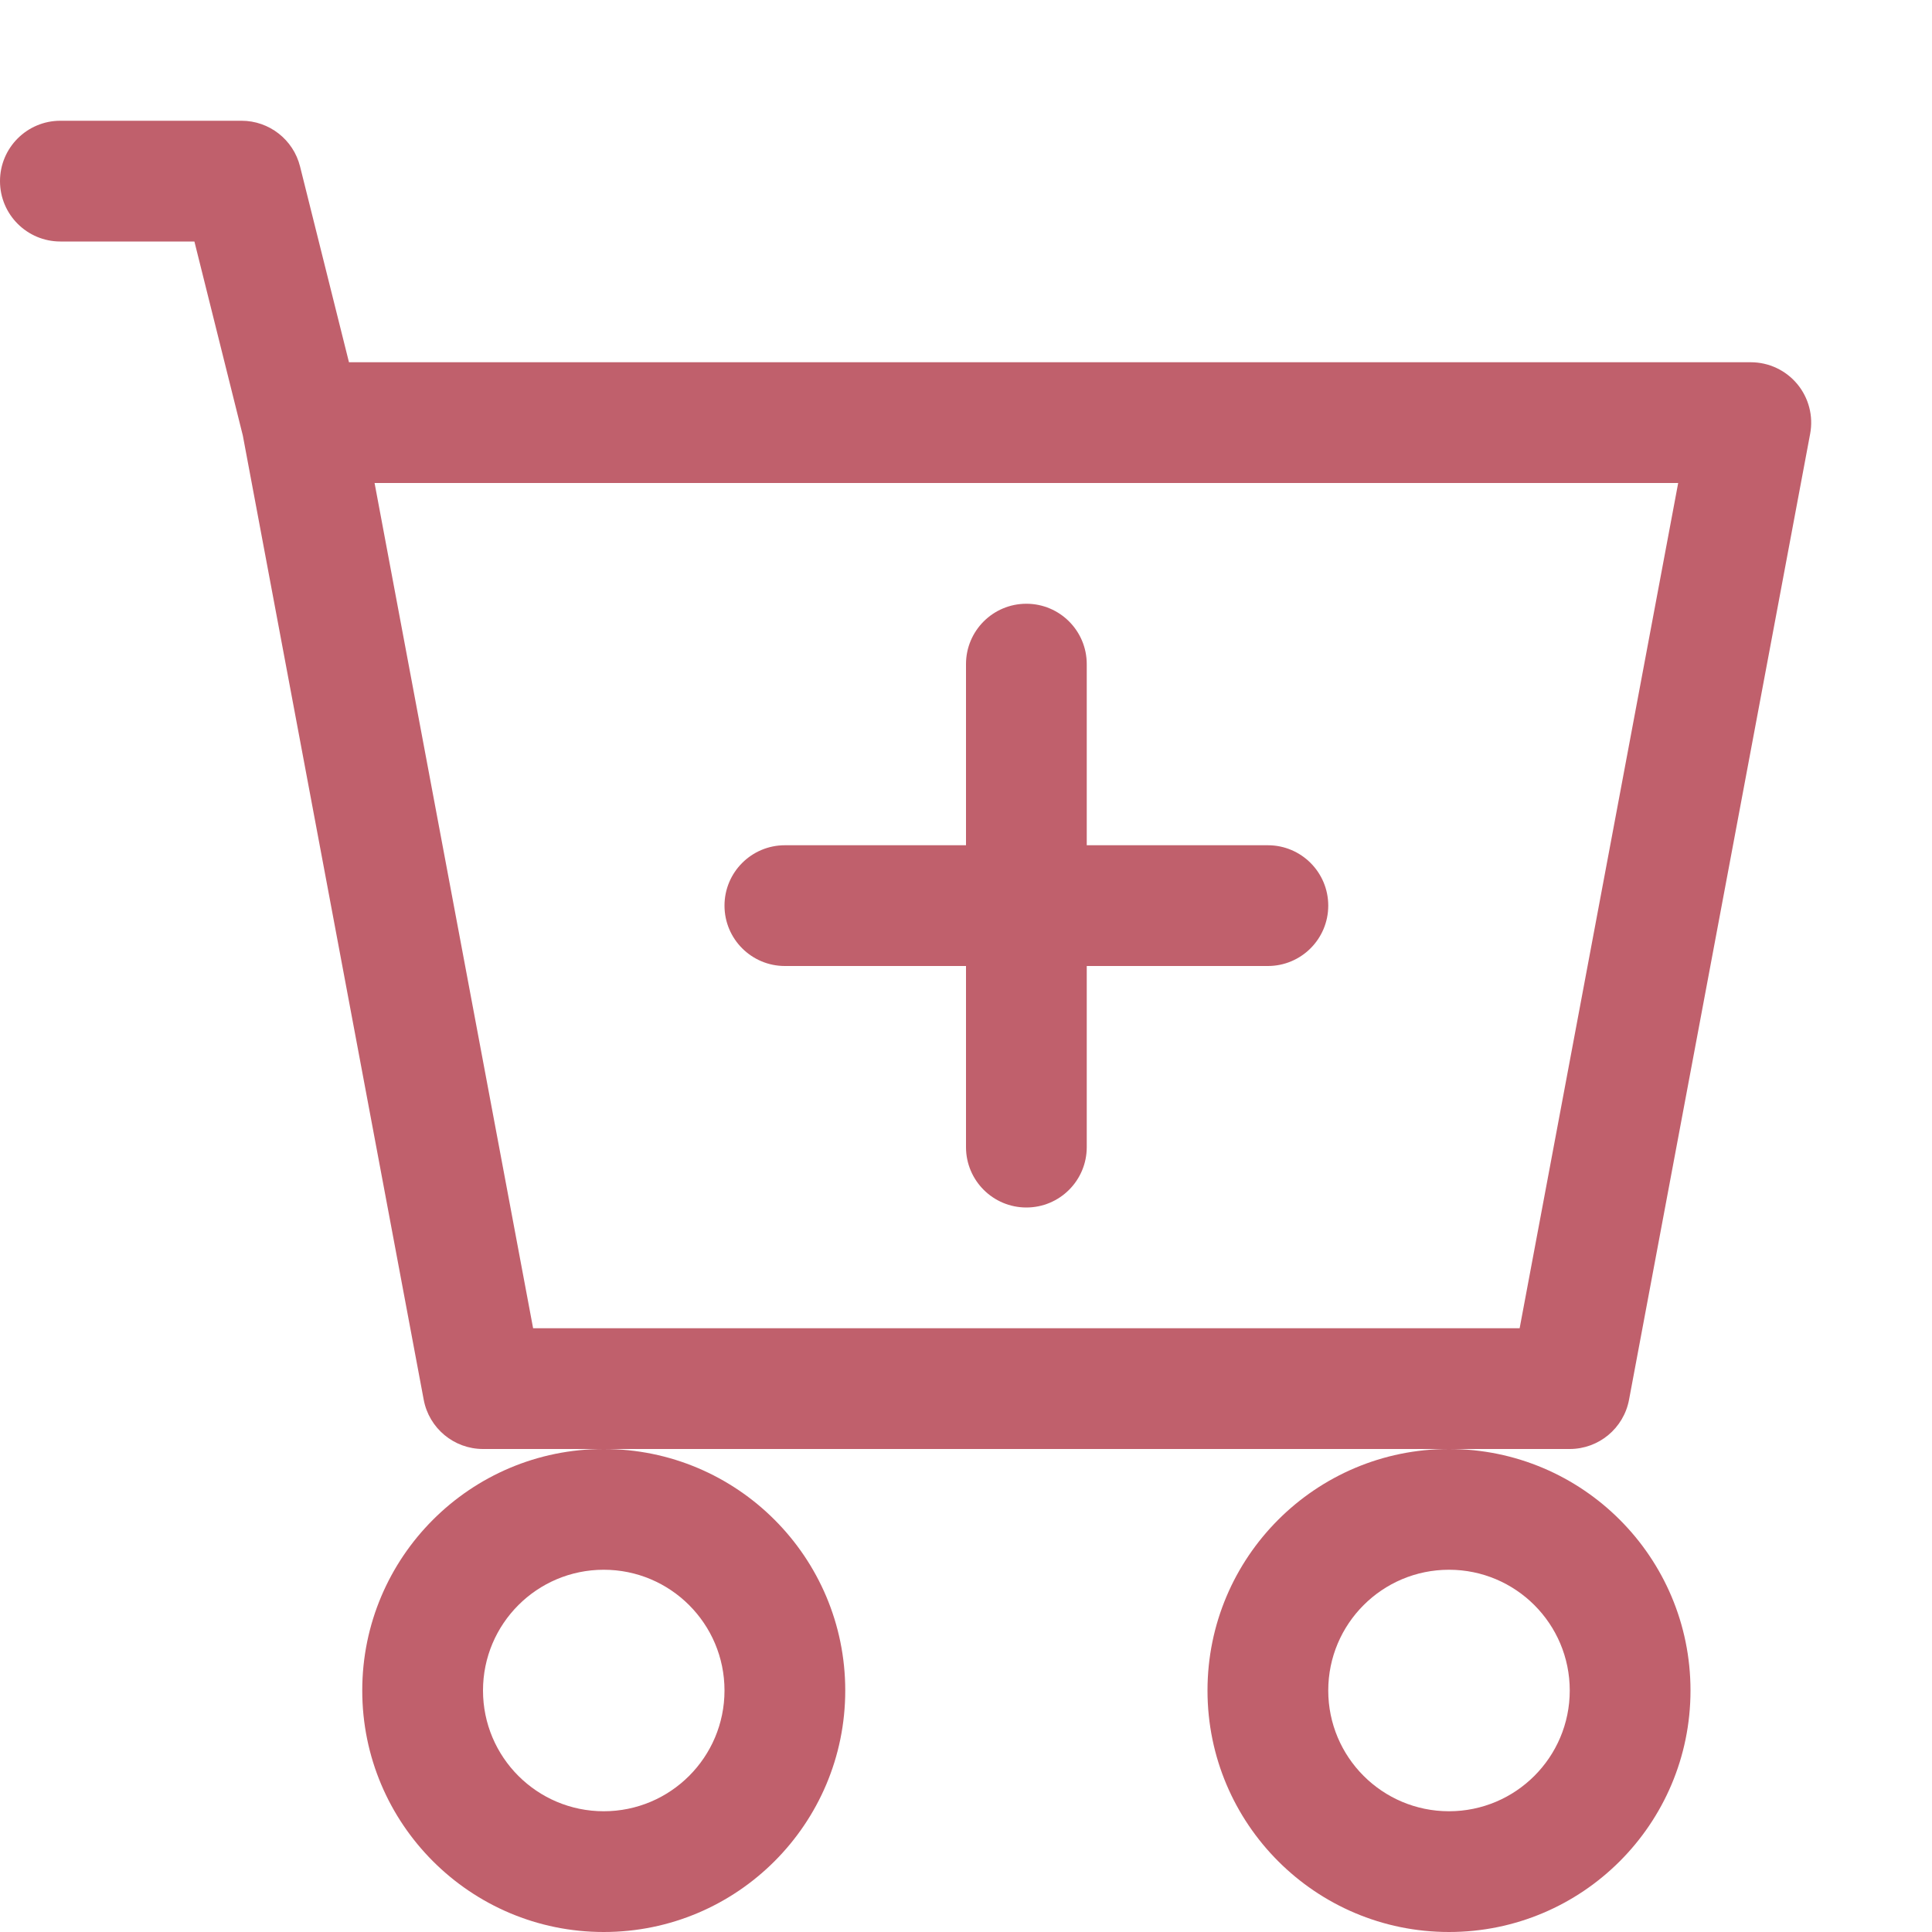
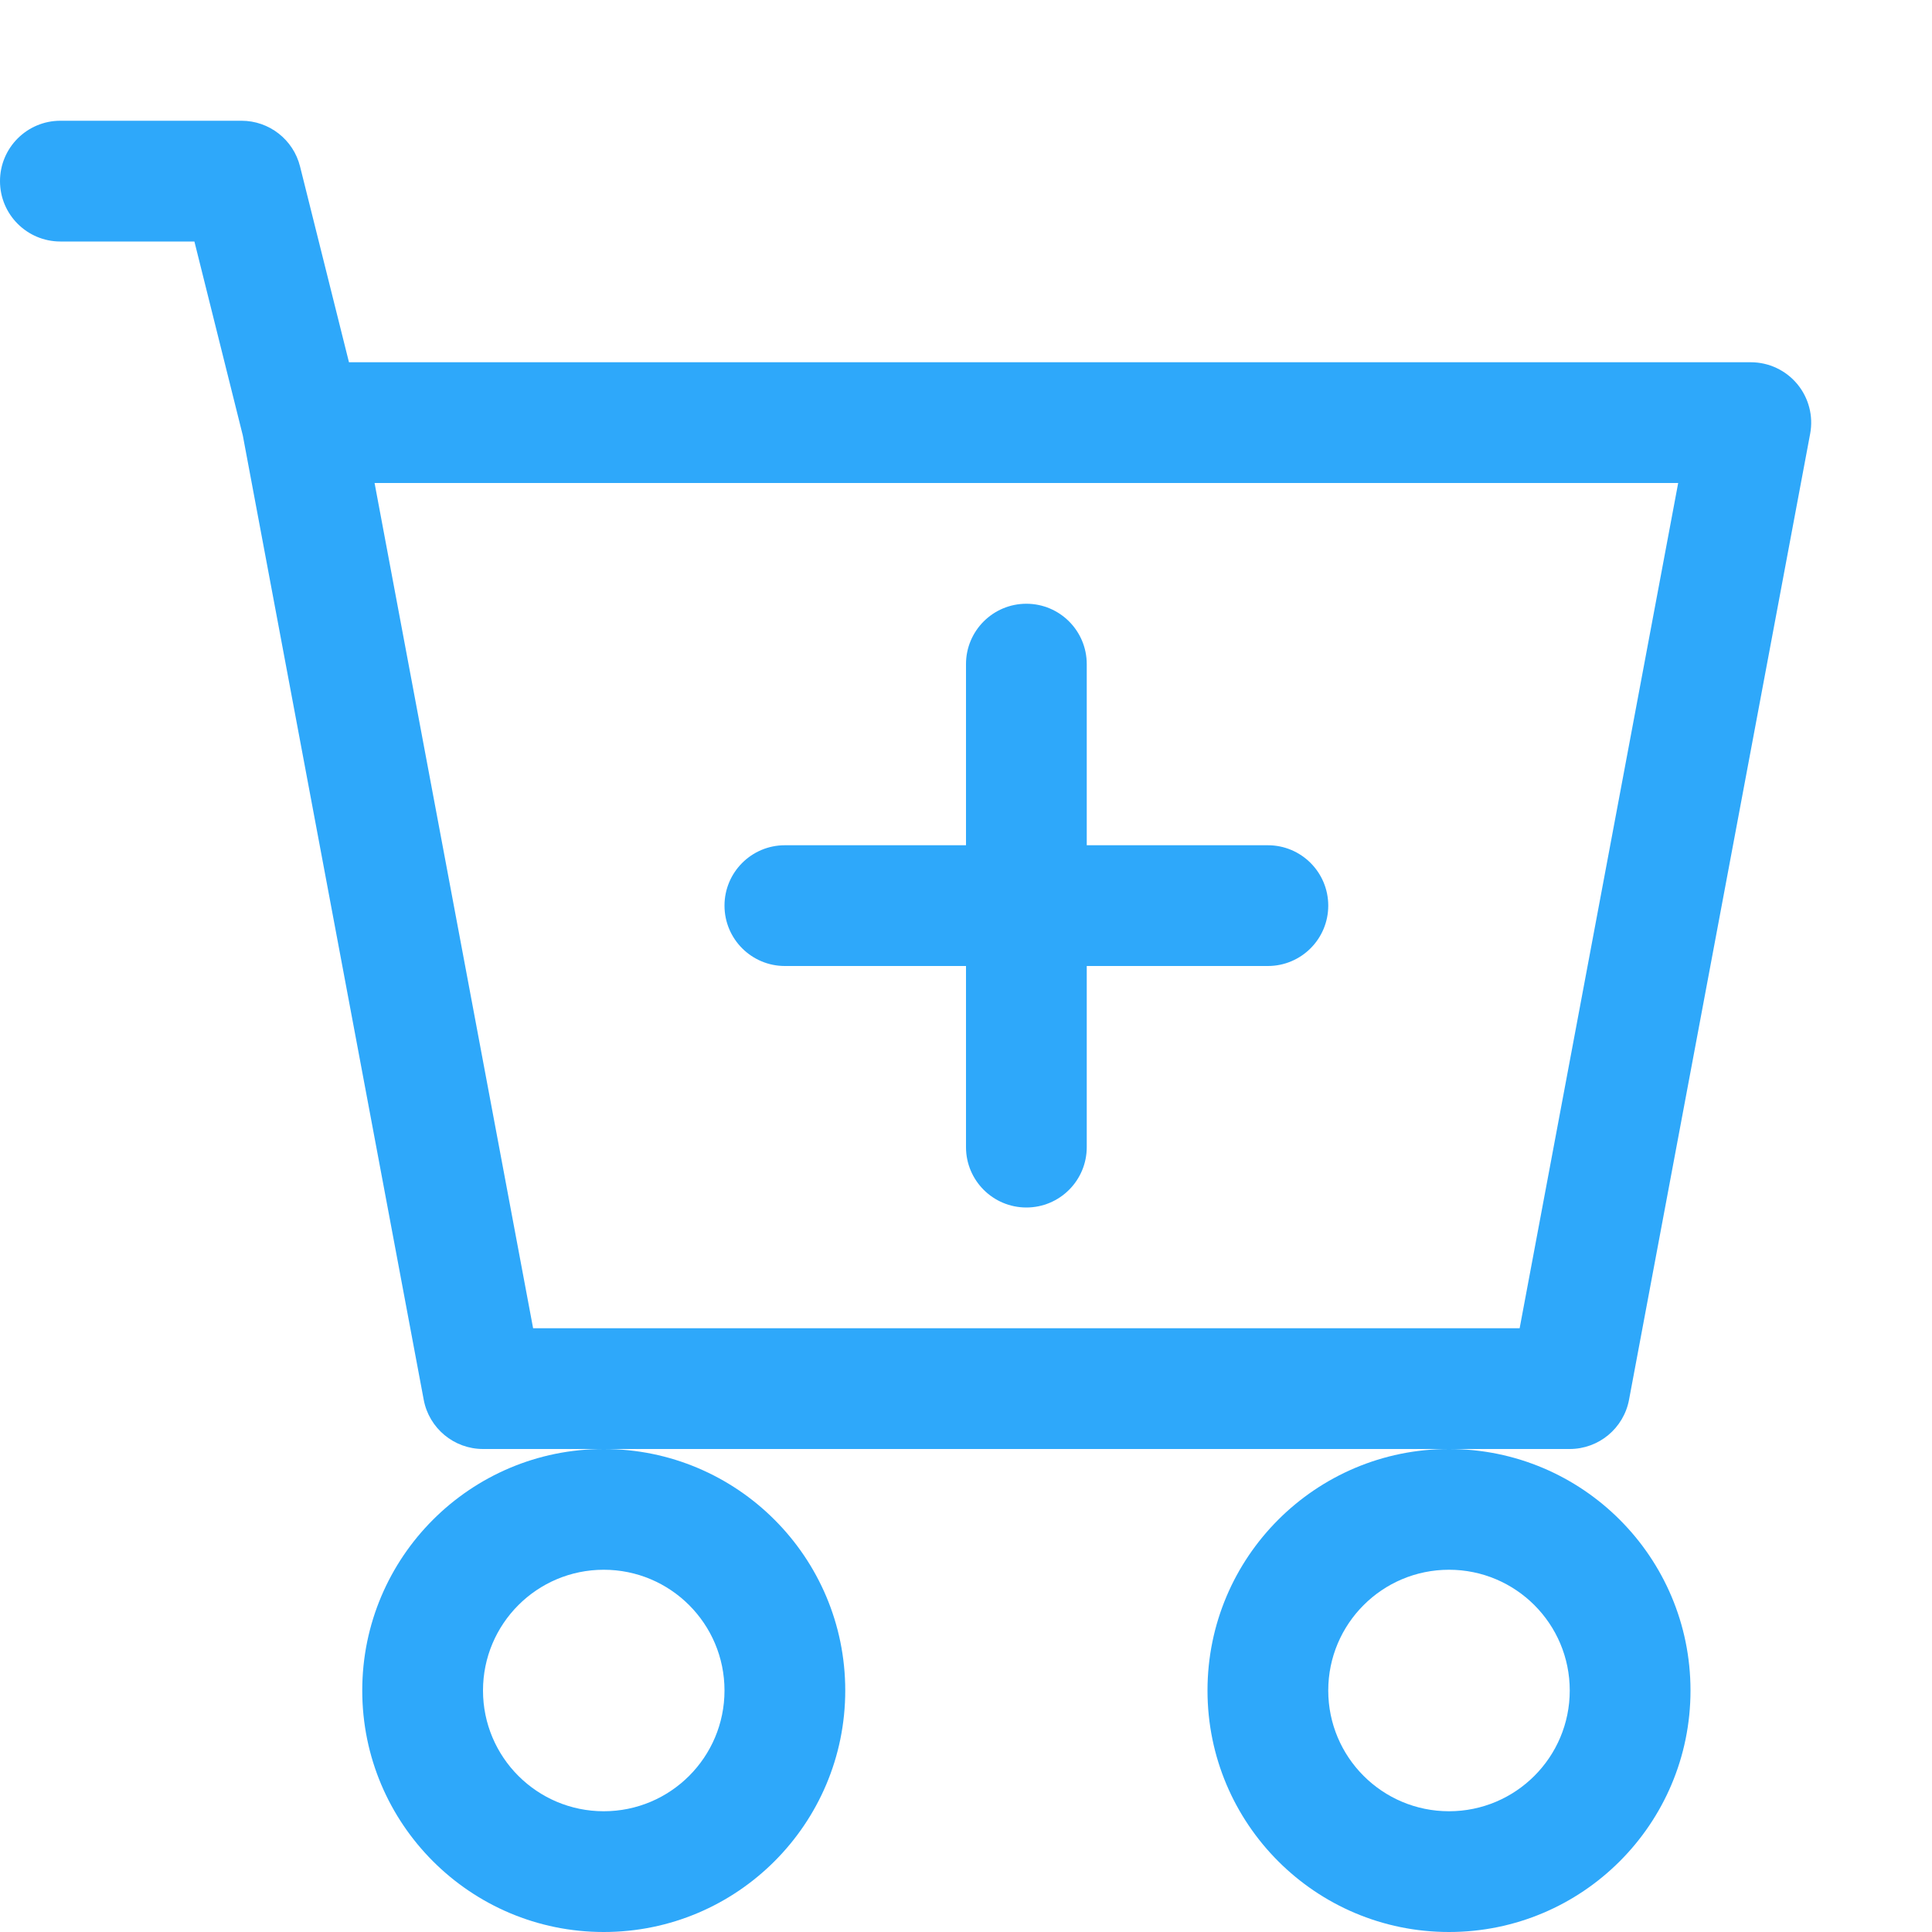
- <svg xmlns="http://www.w3.org/2000/svg" width="14" height="14" fill="#c0606c" class="bi bi-cart-plus" viewBox="0 0 16 16">
+ <svg xmlns="http://www.w3.org/2000/svg" width="14" height="14" fill="#2ea8fa" class="bi bi-cart-plus" viewBox="0 0 16 16">
  <path d="M9 5.5a.5.5 0 0 0-1 0V7H6.5a.5.5 0 0 0 0 1H8v1.5a.5.5 0 0 0 1 0V8h1.5a.5.5 0 0 0 0-1H9V5.5z" />
  <path d="M.5 1a.5.5 0 0 0 0 1h1.11l.401 1.607 1.498 7.985A.5.5 0 0 0 4 12h1a2 2 0 1 0 0 4 2 2 0 0 0 0-4h7a2 2 0 1 0 0 4 2 2 0 0 0 0-4h1a.5.5 0 0 0 .491-.408l1.5-8A.5.5 0 0 0 14.5 3H2.89l-.405-1.621A.5.5 0 0 0 2 1H.5zm3.915 10L3.102 4h10.796l-1.313 7h-8.17zM6 14a1 1 0 1 1-2 0 1 1 0 0 1 2 0zm7 0a1 1 0 1 1-2 0 1 1 0 0 1 2 0z" />
</svg>
